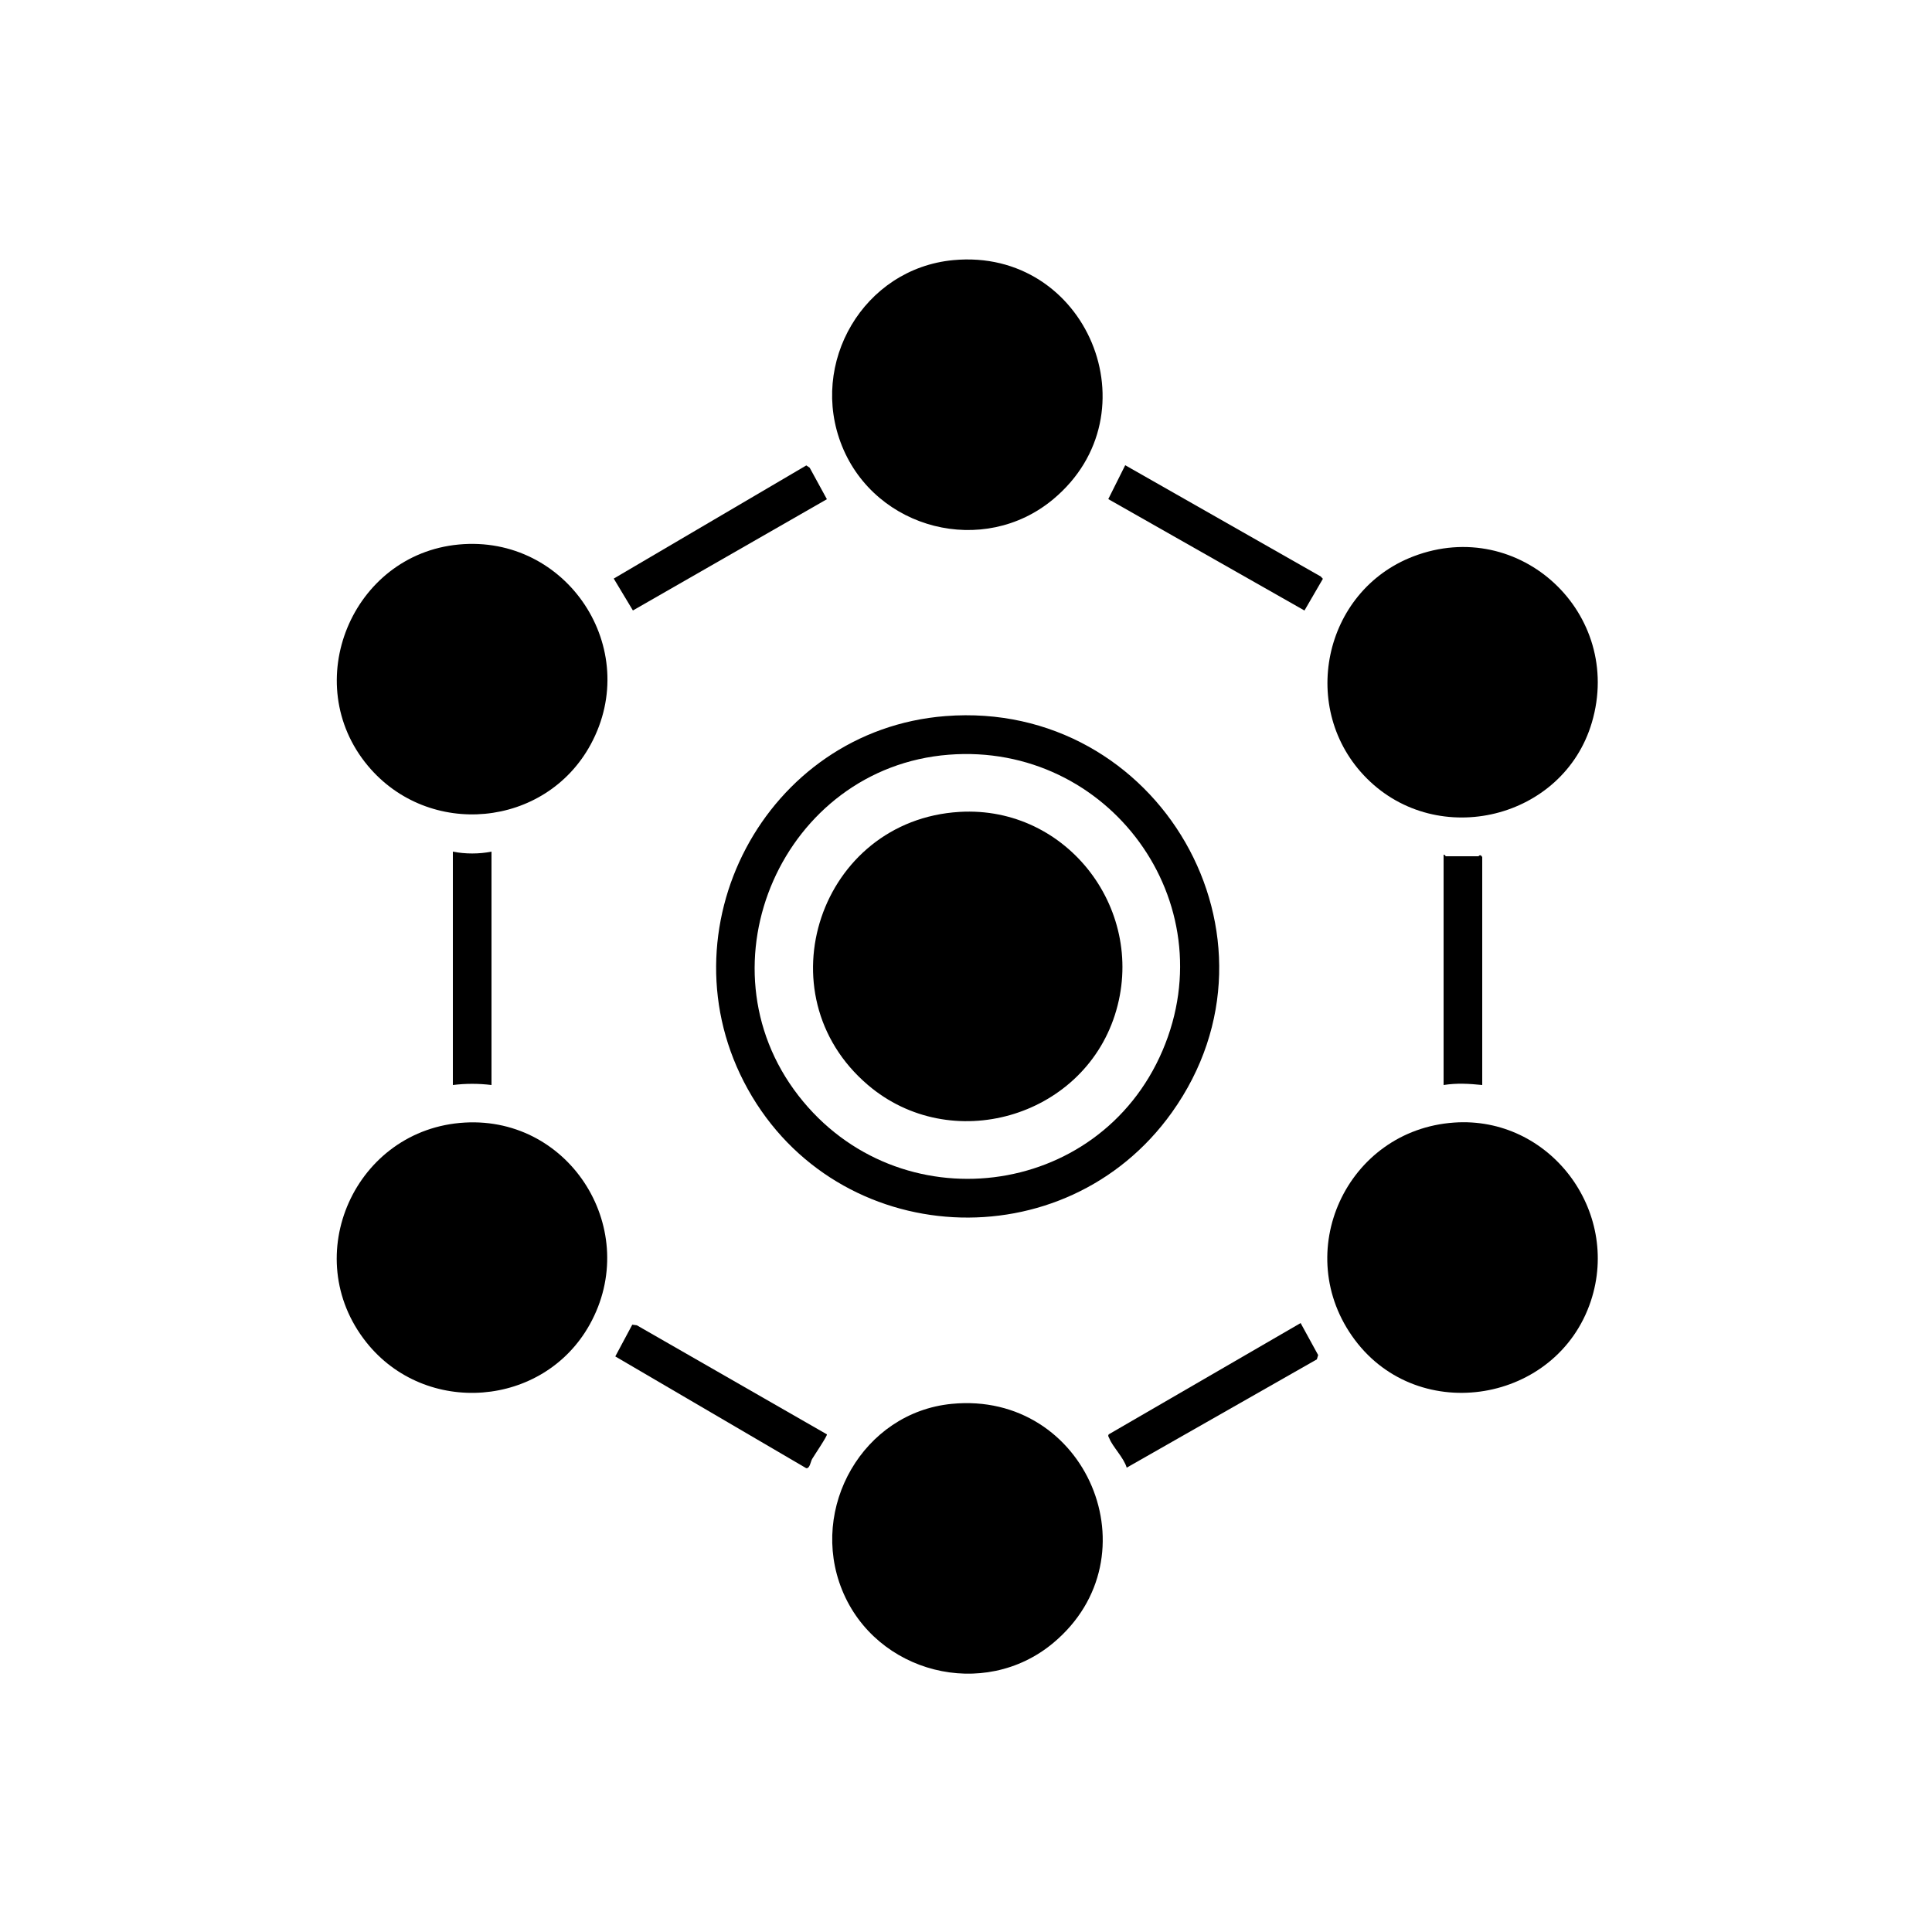
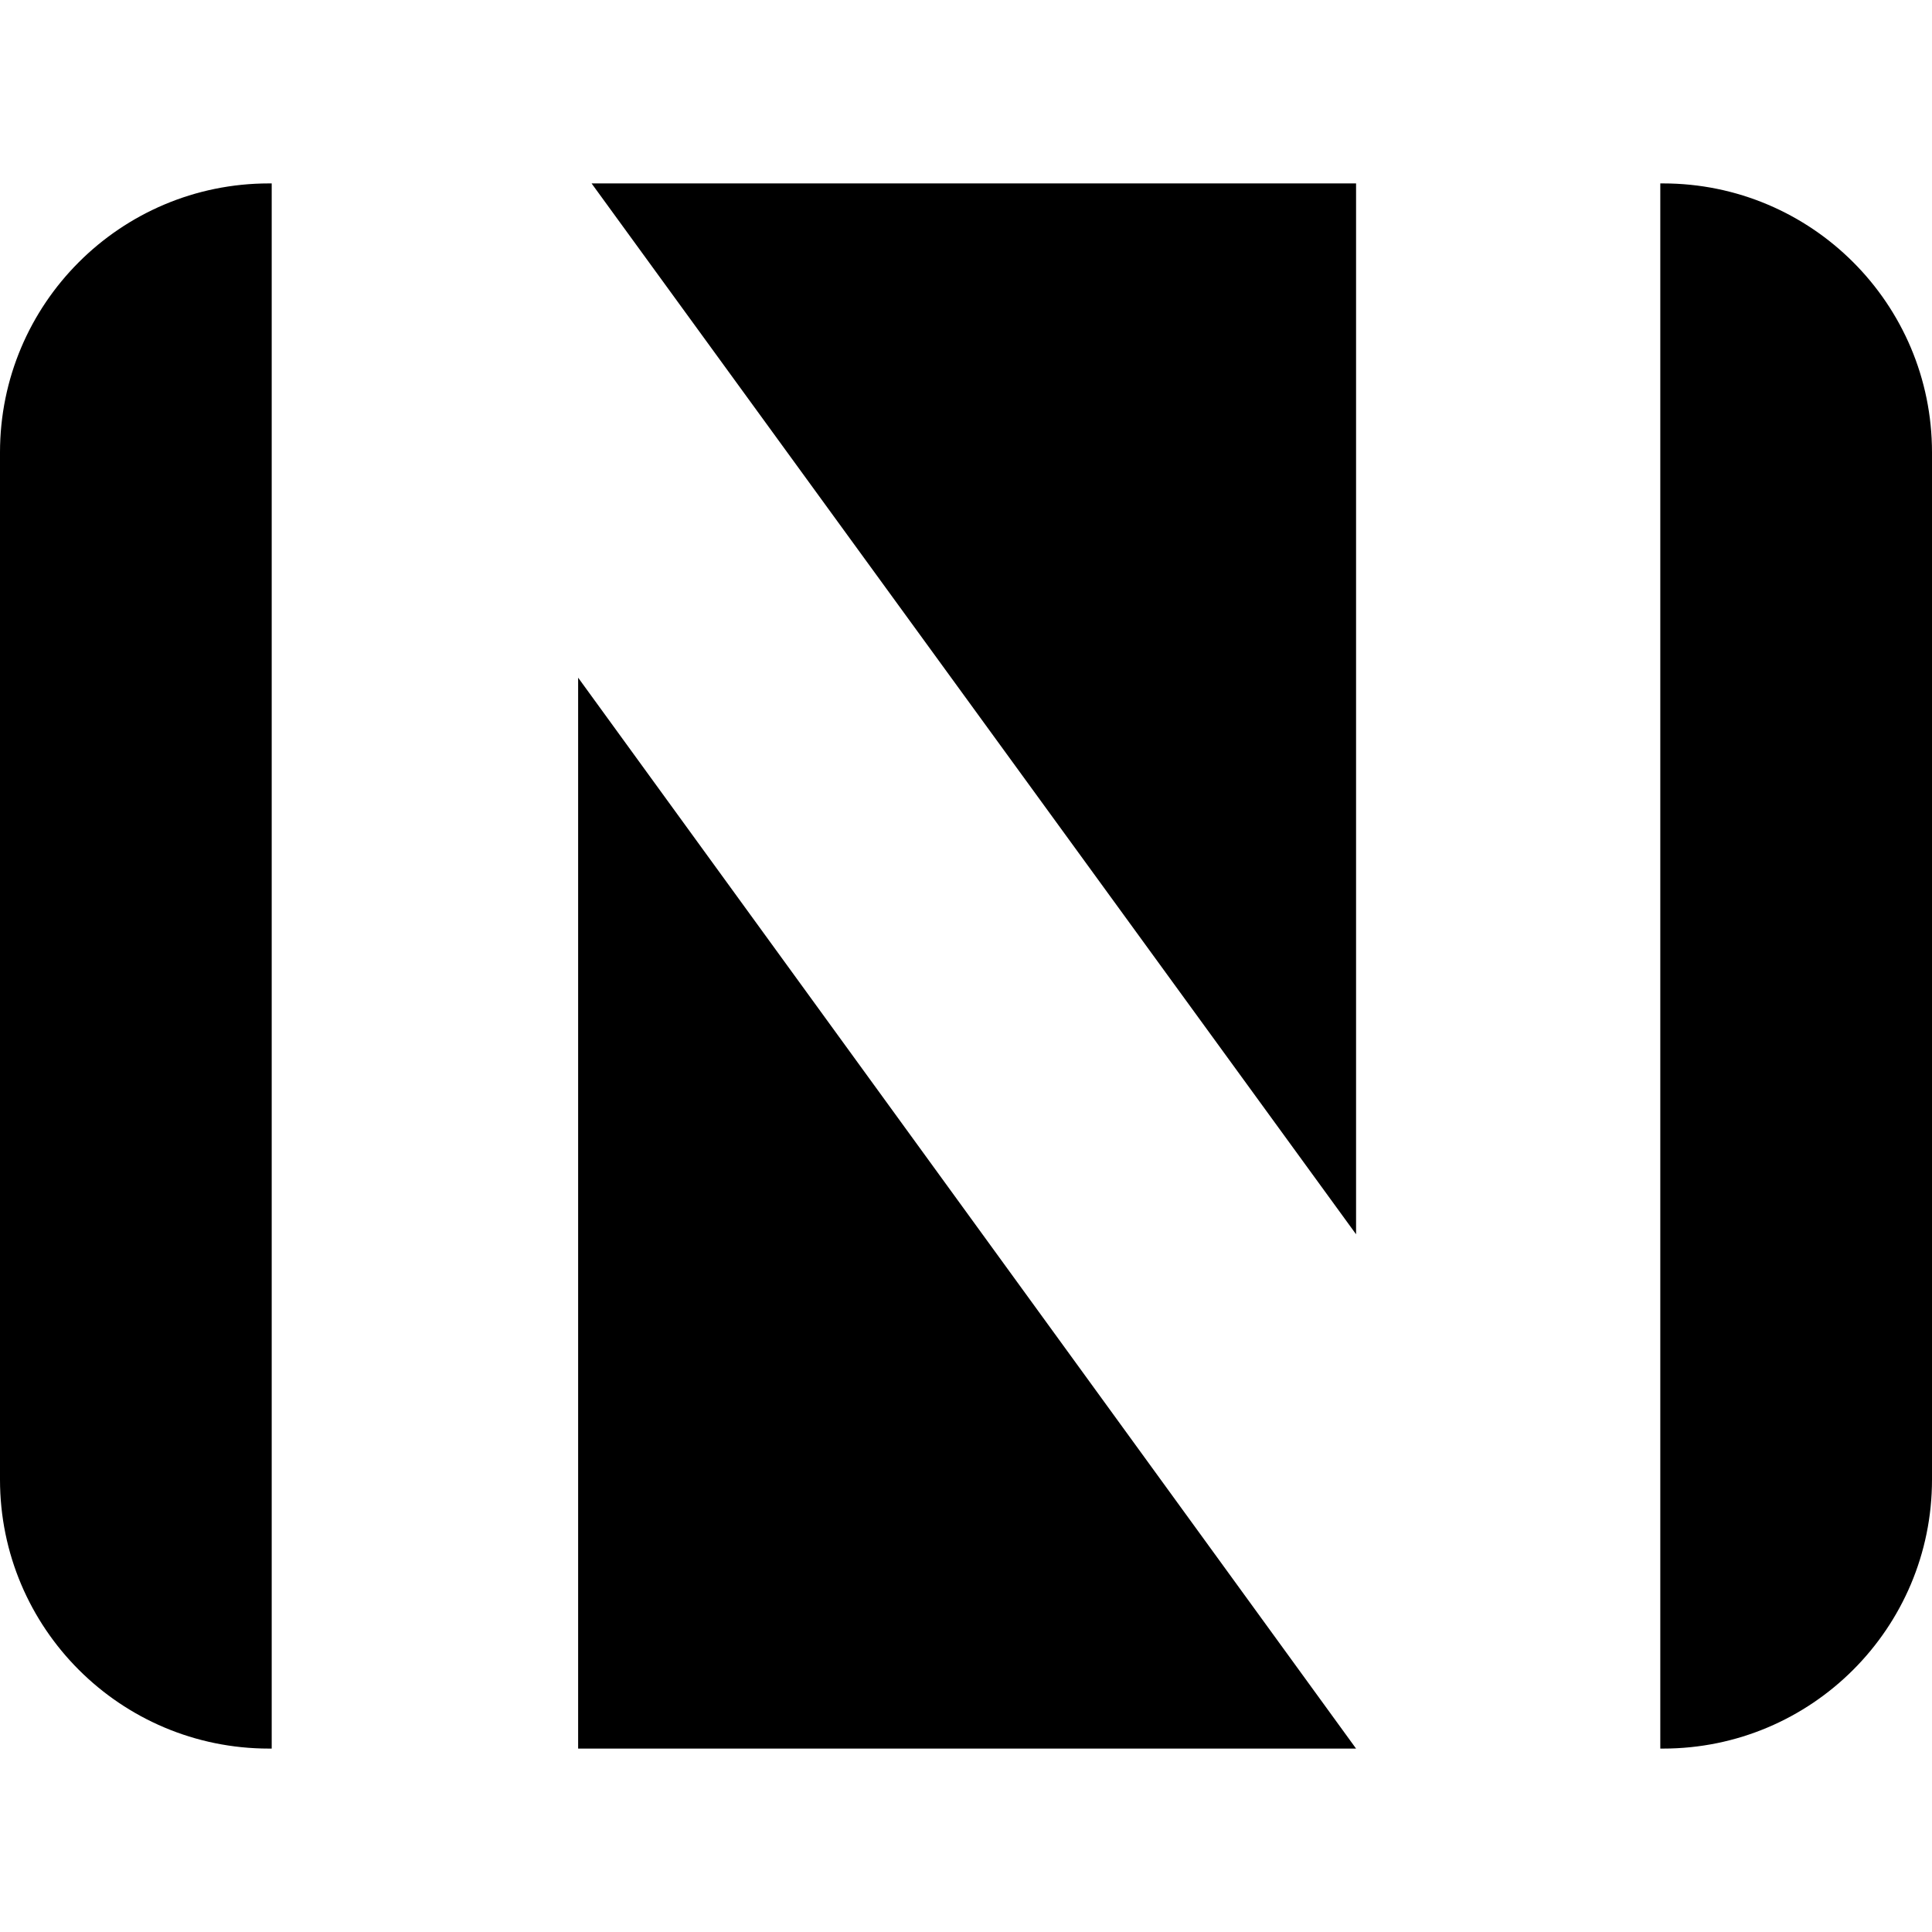
- <svg xmlns="http://www.w3.org/2000/svg" id="a" viewBox="0 0 5000 5000">
-   <style>path,polygon{fill:#000}</style>
-   <path d="M2463.17,3633.17c348.87-33.89,529.56,395.76,262.71,618.71-179.73,150.16-459.24,78.58-546.6-137.16-85.98-212.33,54.43-459.26,283.89-481.55Z" />
-   <path d="M3763.2,2905.2c246.91-17.2,431.6,227.75,353.89,461.89-87.4,263.37-443.86,323.54-610.74,100.57-168.07-224.56-21.82-543.04,256.85-562.46Z" />
-   <path d="M2467.2,673.2c345.58-32.47,524.02,397,258.68,618.68-180.13,150.49-459.08,78.97-546.6-137.16-87.17-215.28,55.93-459.73,287.92-481.52Z" />
-   <path d="M1203.18,2905.19c275.09-15.44,457.71,280.84,322.9,522.88-119.67,214.87-425.07,238.14-577.97,45.82-177.41-223.16-28.22-552.8,255.07-568.7Z" />
-   <path d="M3537.4,2014.6c-177.73-177.72-114.08-485.01,120.51-574.69,274.93-105.11,544.87,148.19,461.85,429.85-73.68,249.96-398.06,329.14-582.35,144.85Z" />
-   <path d="M1187.2,1409.2c279.69-26.25,476.07,269.48,341.49,517.49-117.32,216.2-419.09,243.76-576.57,55.2-178.93-214.25-41.59-546.72,235.08-572.68Z" />
-   <path d="M2447.2,1853.2c550.99-42.77,908.61,573.22,585.69,1025.69-276.72,387.72-866.37,355.58-1097.57-60.2-228.12-410.24,44.43-929.2,511.88-965.49ZM2455.2,1953.2c-427.55,33.48-653.11,541.85-388.78,882.39,257.89,332.24,777.21,269.58,942.28-116.89,164.38-384.87-139.97-797.88-553.5-765.5Z" />
-   <path d="M1272,2204v604c-33.72-4.09-66.28-4.09-100,0v-604c31.79,6.4,68.34,6.38,100,0Z" />
-   <path d="M3836,2808c-34.42-3.47-65.53-5.37-100,0v-596c2.93-1.06,4.78,4,6,4h84c1.4,0,4.44-7.1,10,2v590Z" />
-   <polygon points="3375.95 1580 2868.23 1291.66 2912.04 1203.99 3418.07 1491.98 3423.59 1497.98 3375.95 1580" />
-   <polygon points="2139.99 1291.94 1637.96 1579.88 1588.37 1497.36 2086.75 1204.5 2095.49 1210.49 2139.99 1291.94" />
-   <path d="M2139.98,3712.08c2.15,3.03-33.45,55.51-38.18,63.72-4.14,7.19-5.9,25.29-15.33,23.83l-494.1-289.2,43.94-82.16,11.78,1.54,491.88,282.27Z" />
-   <path d="M3366,3424.08l45.38,82.85-3.37,11.08-492.12,280.28c-7.13-25.22-36.8-54.55-44.83-75.52-1.4-3.67-4.89-6.66-1.38-10.87l496.32-287.83Z" />
-   <path d="M2483.19,2101.18c280.93-16.74,488.07,258.72,401.96,525.96-85.83,266.35-424.89,363.36-639.04,180.75-276.2-235.52-124.03-685.19,237.08-706.71Z" />
+ <svg xmlns="http://www.w3.org/2000/svg" viewBox="0 -7.5 79 79">
+   <style>path{fill:#000}</style>
+   <path fill-rule="evenodd" d="M11 0H68A11 11 0 0 1 79 11V53A11 11 0 0 1 68 64H11A11 11 0 0 1 0 53V11A11 11 0 0 1 11 0ZM11.11 64L11.11 0L24.19 0L55.45 42.97L55.45 0L67.89 0L67.89 64L55.45 64L23.64 20.21L23.64 64Z" />
</svg>
